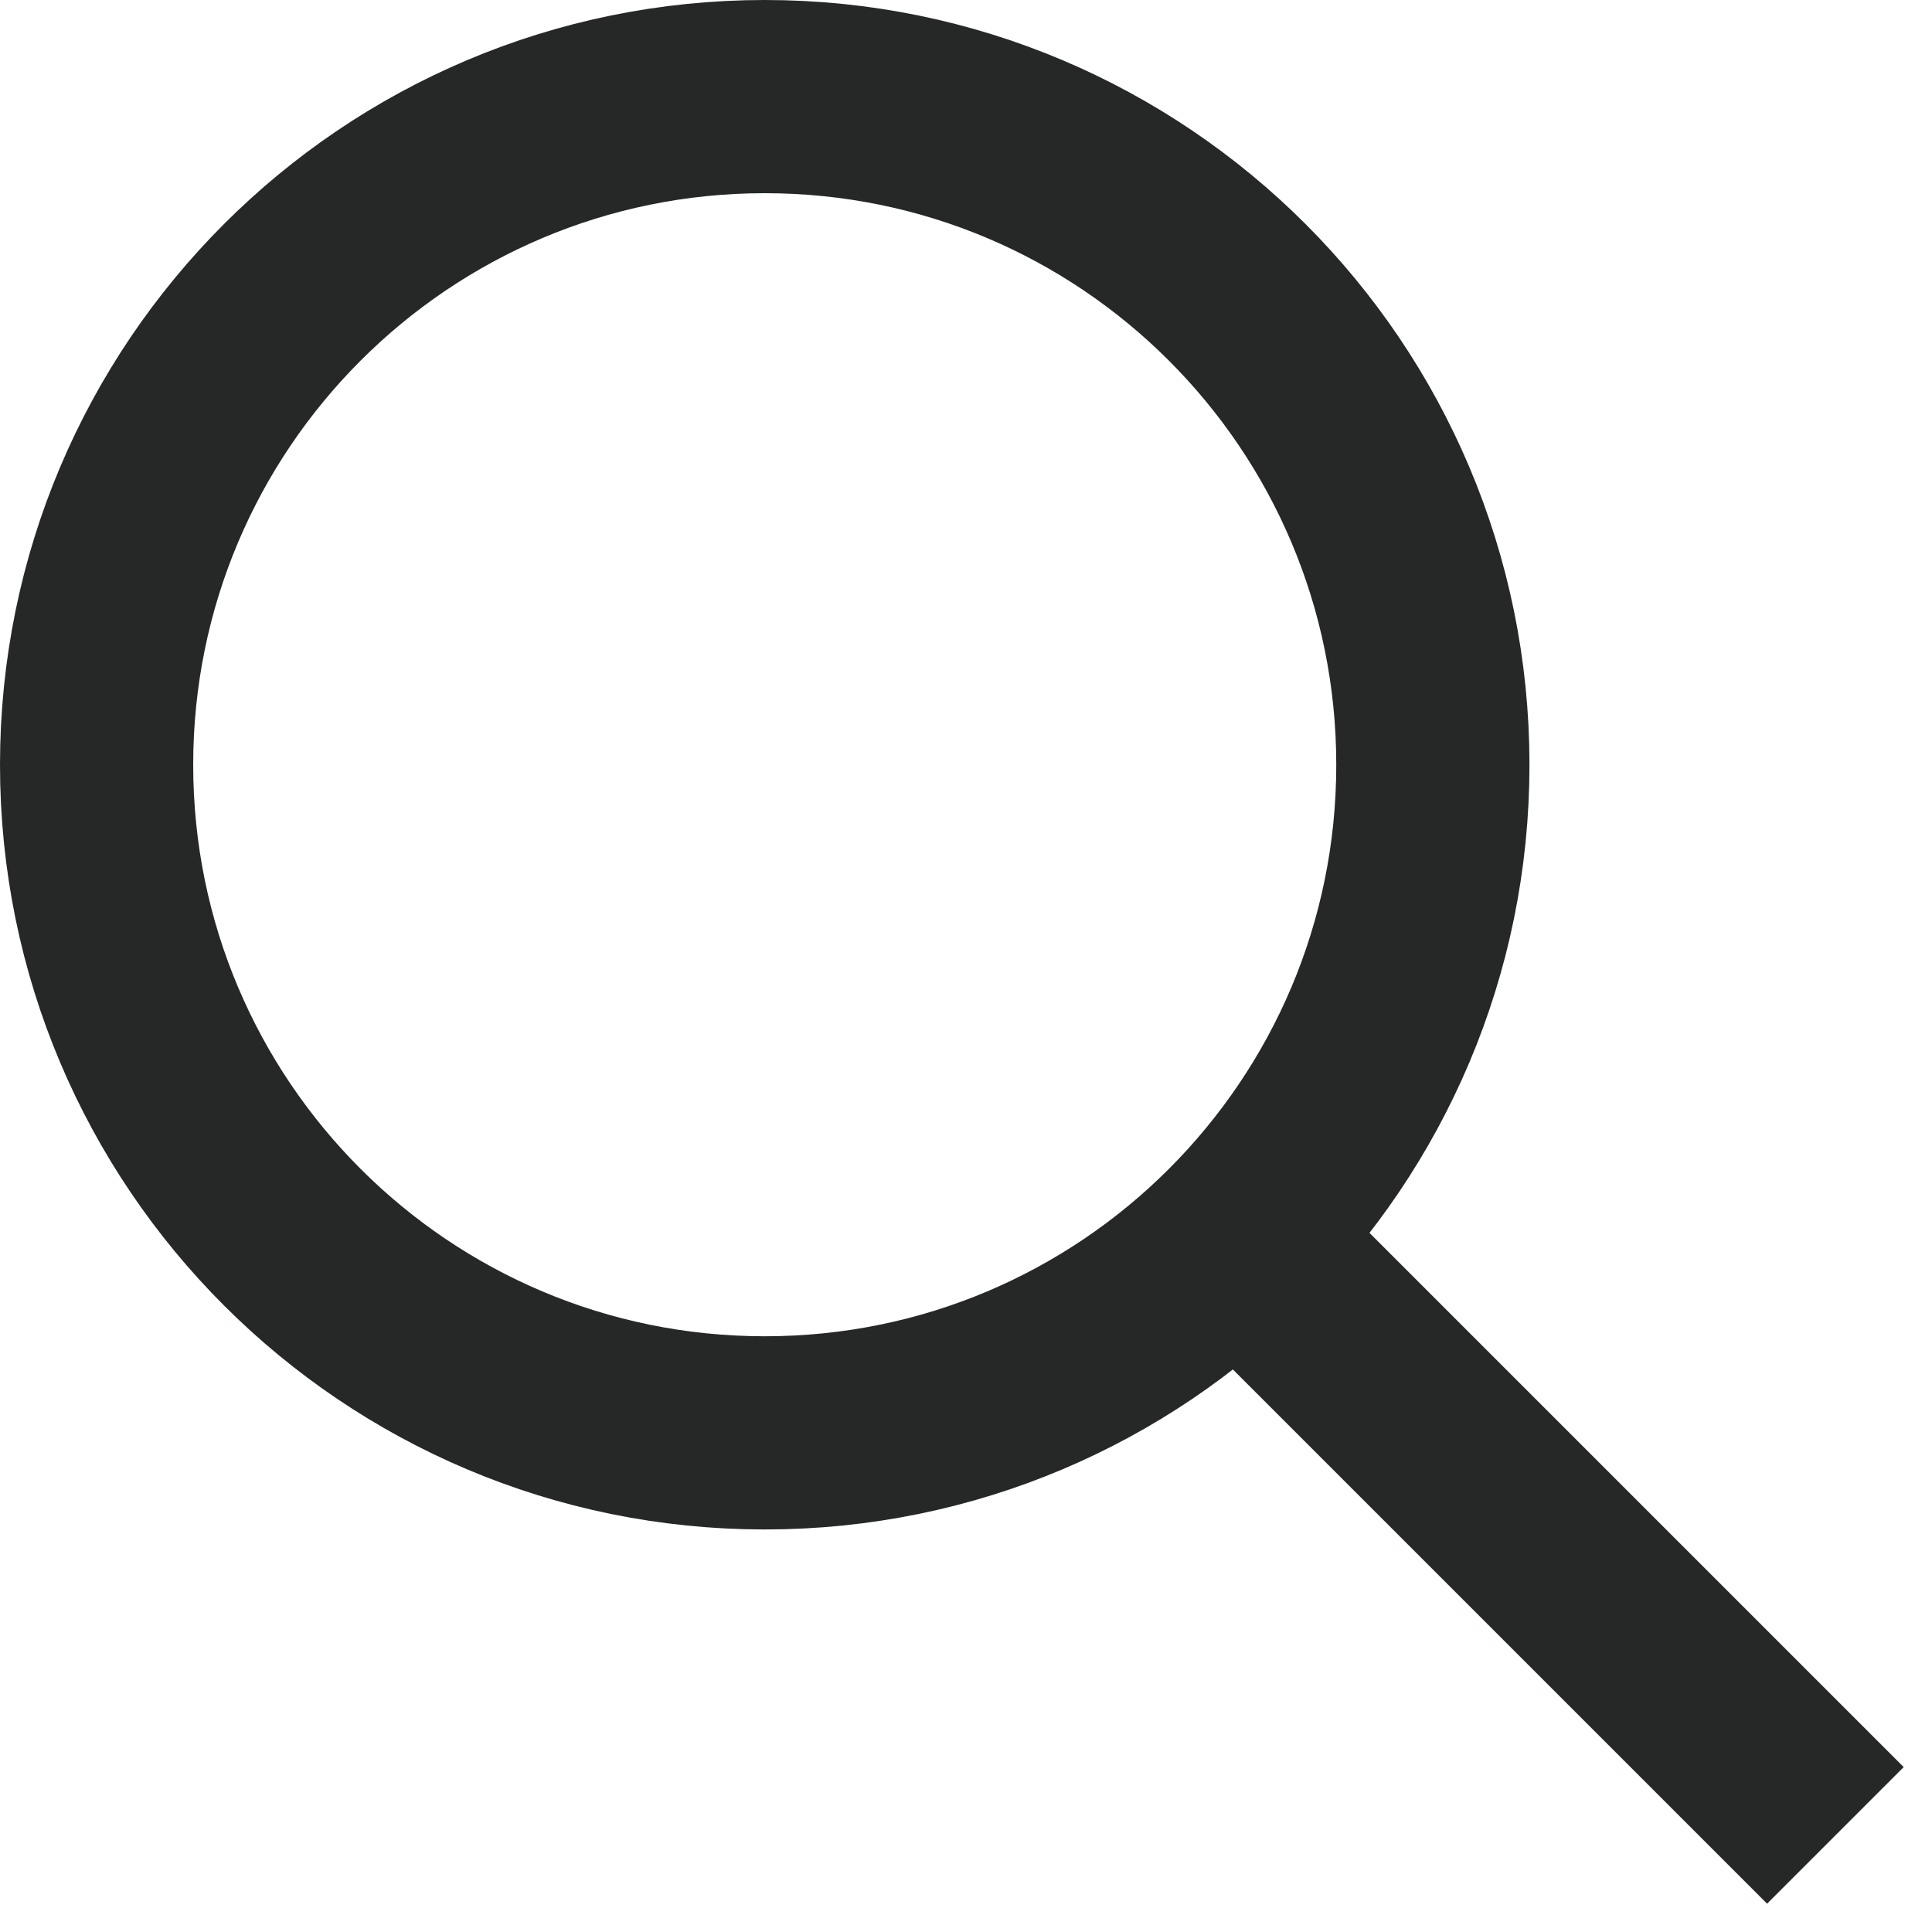
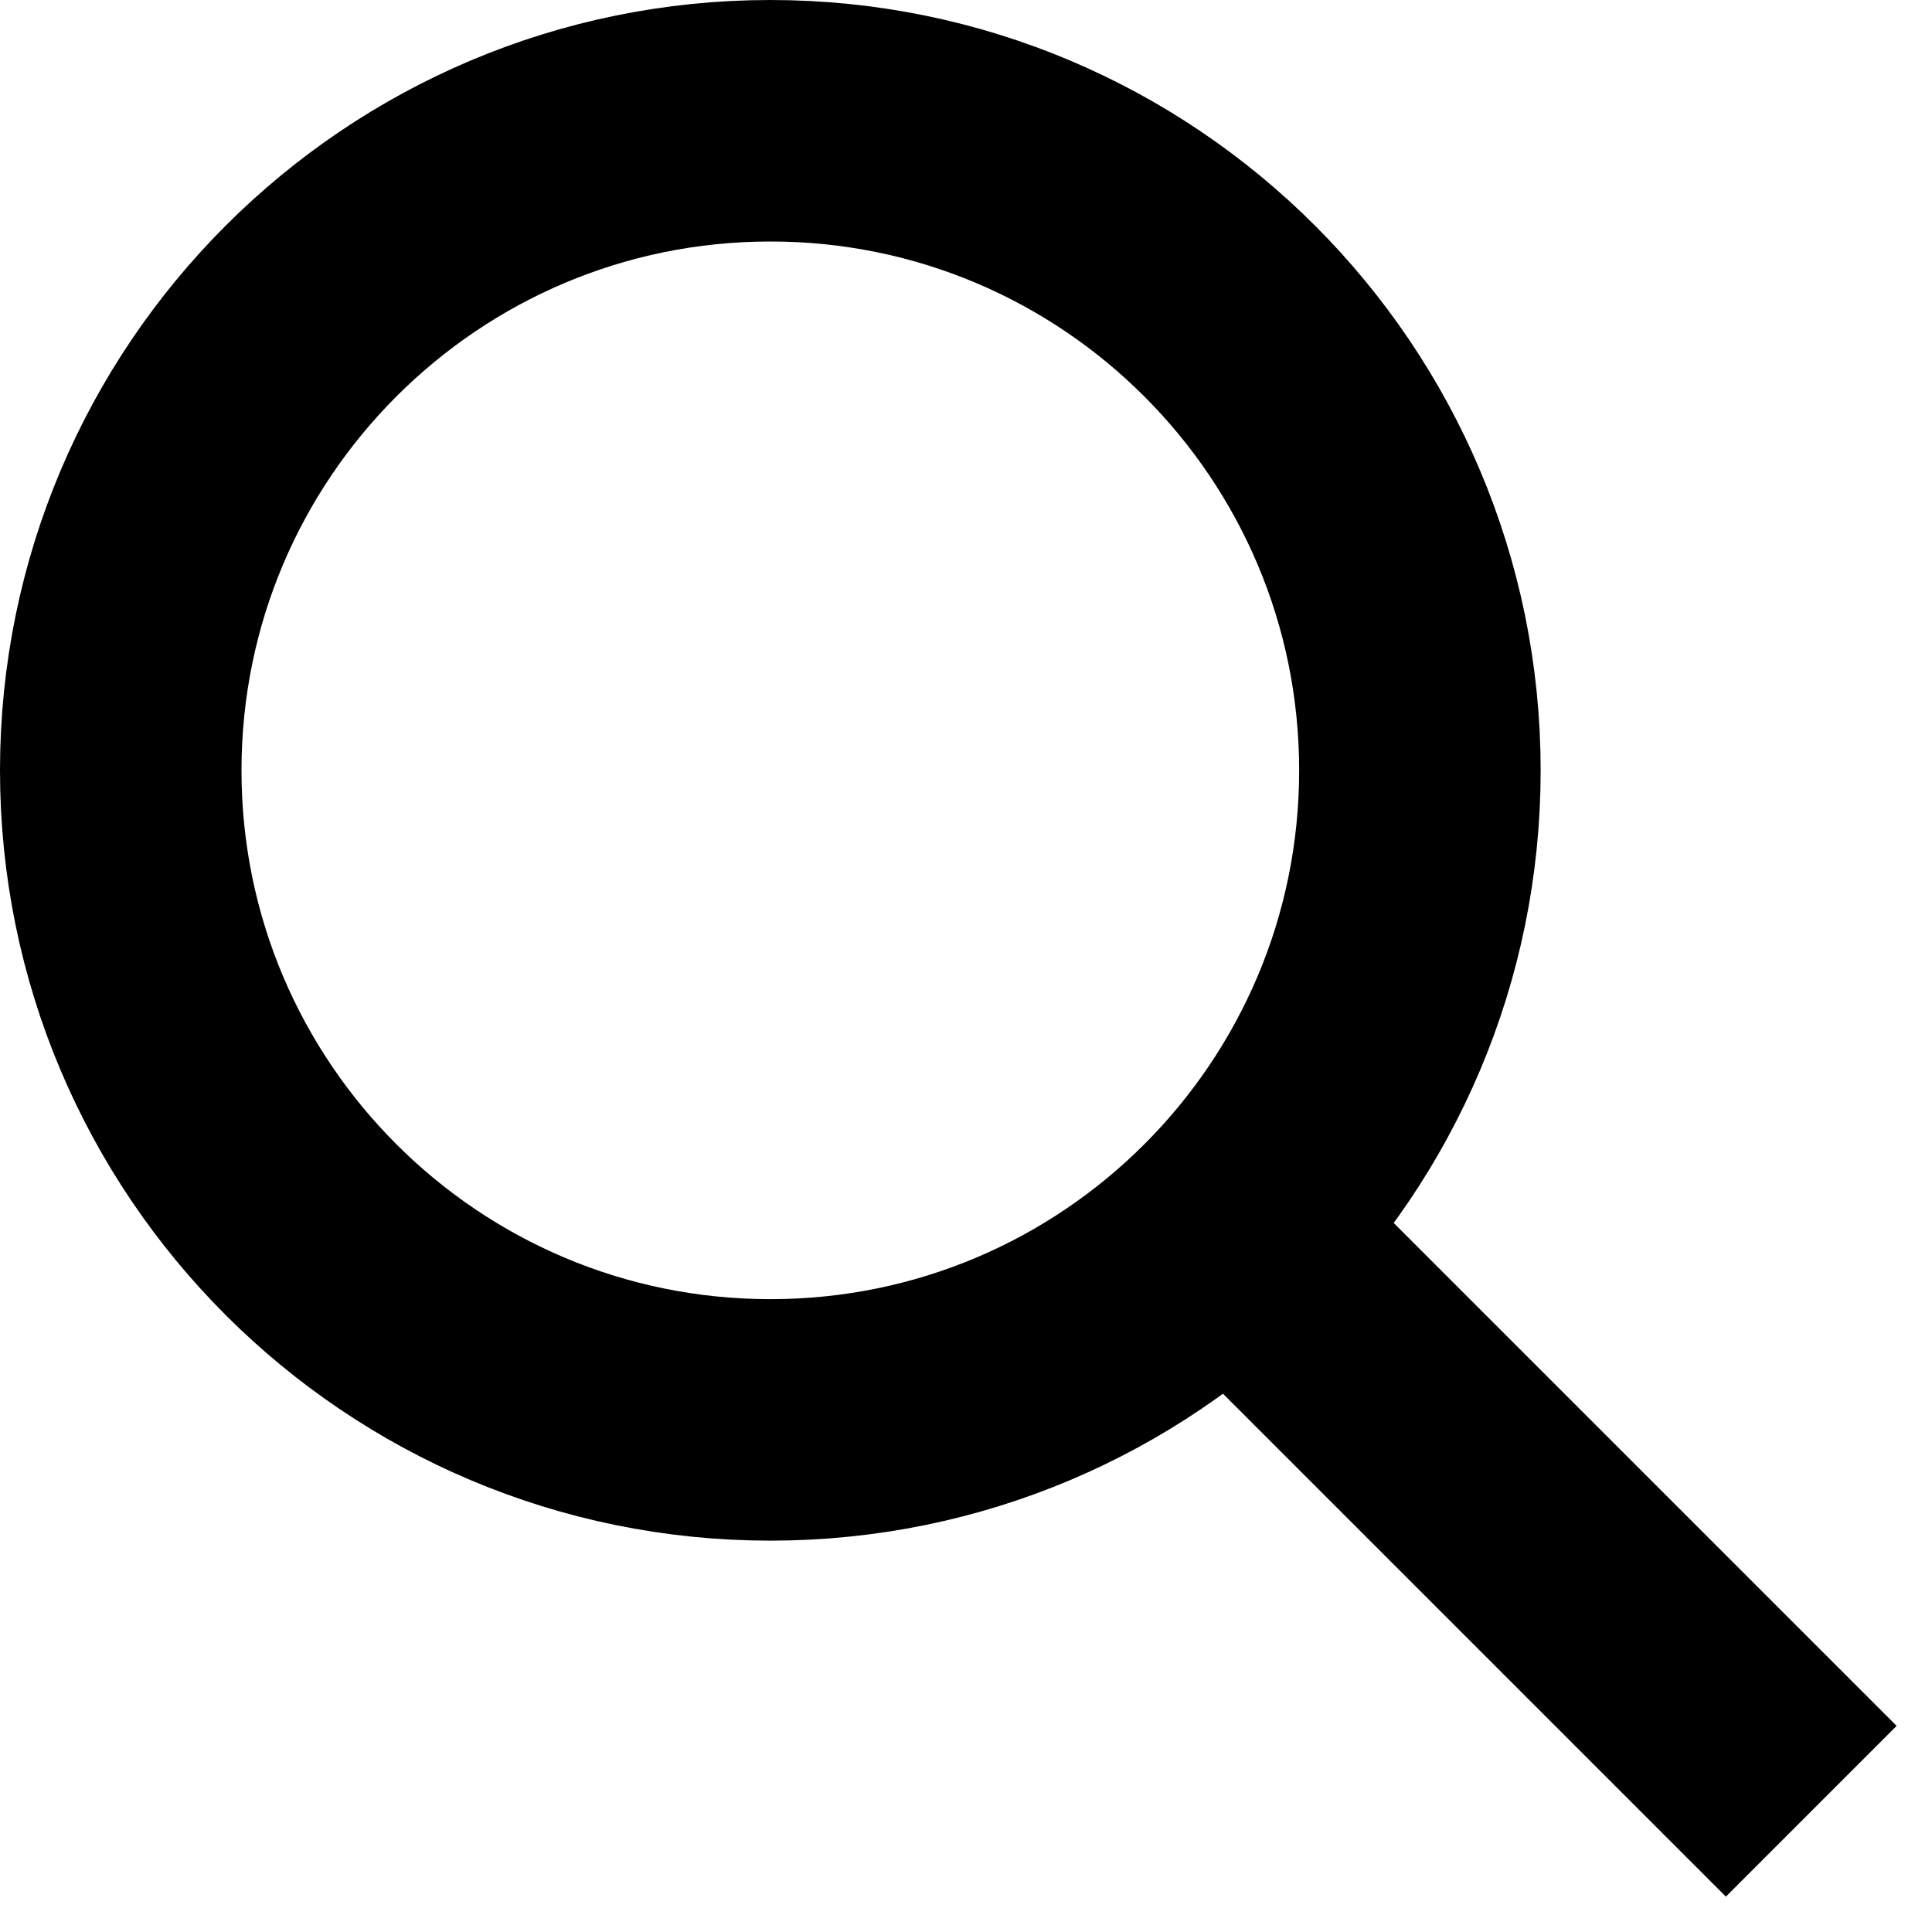
- <svg xmlns="http://www.w3.org/2000/svg" width="20" height="20" viewBox="0 0 20 20" fill="none">
-   <path d="M12.807 12.807L19 19M14.833 7.917C14.833 11.737 11.737 14.833 7.917 14.833C4.097 14.833 1 11.737 1 7.917C1 4.097 4.097 1 7.917 1C11.737 1 14.833 4.097 14.833 7.917Z" stroke="#262828" stroke-width="2" />
+ <svg xmlns="http://www.w3.org/2000/svg" width="16" height="16" viewBox="0 0 16 16" fill="none">
+   <path d="M10.184 10.184L15 15M11.759 6.38C11.759 9.351 9.351 11.759 6.38 11.759C3.409 11.759 1 9.351 1 6.38C1 3.409 3.409 1 6.38 1C9.351 1 11.759 3.409 11.759 6.38Z" stroke="currentColor" stroke-width="2" />
</svg>
